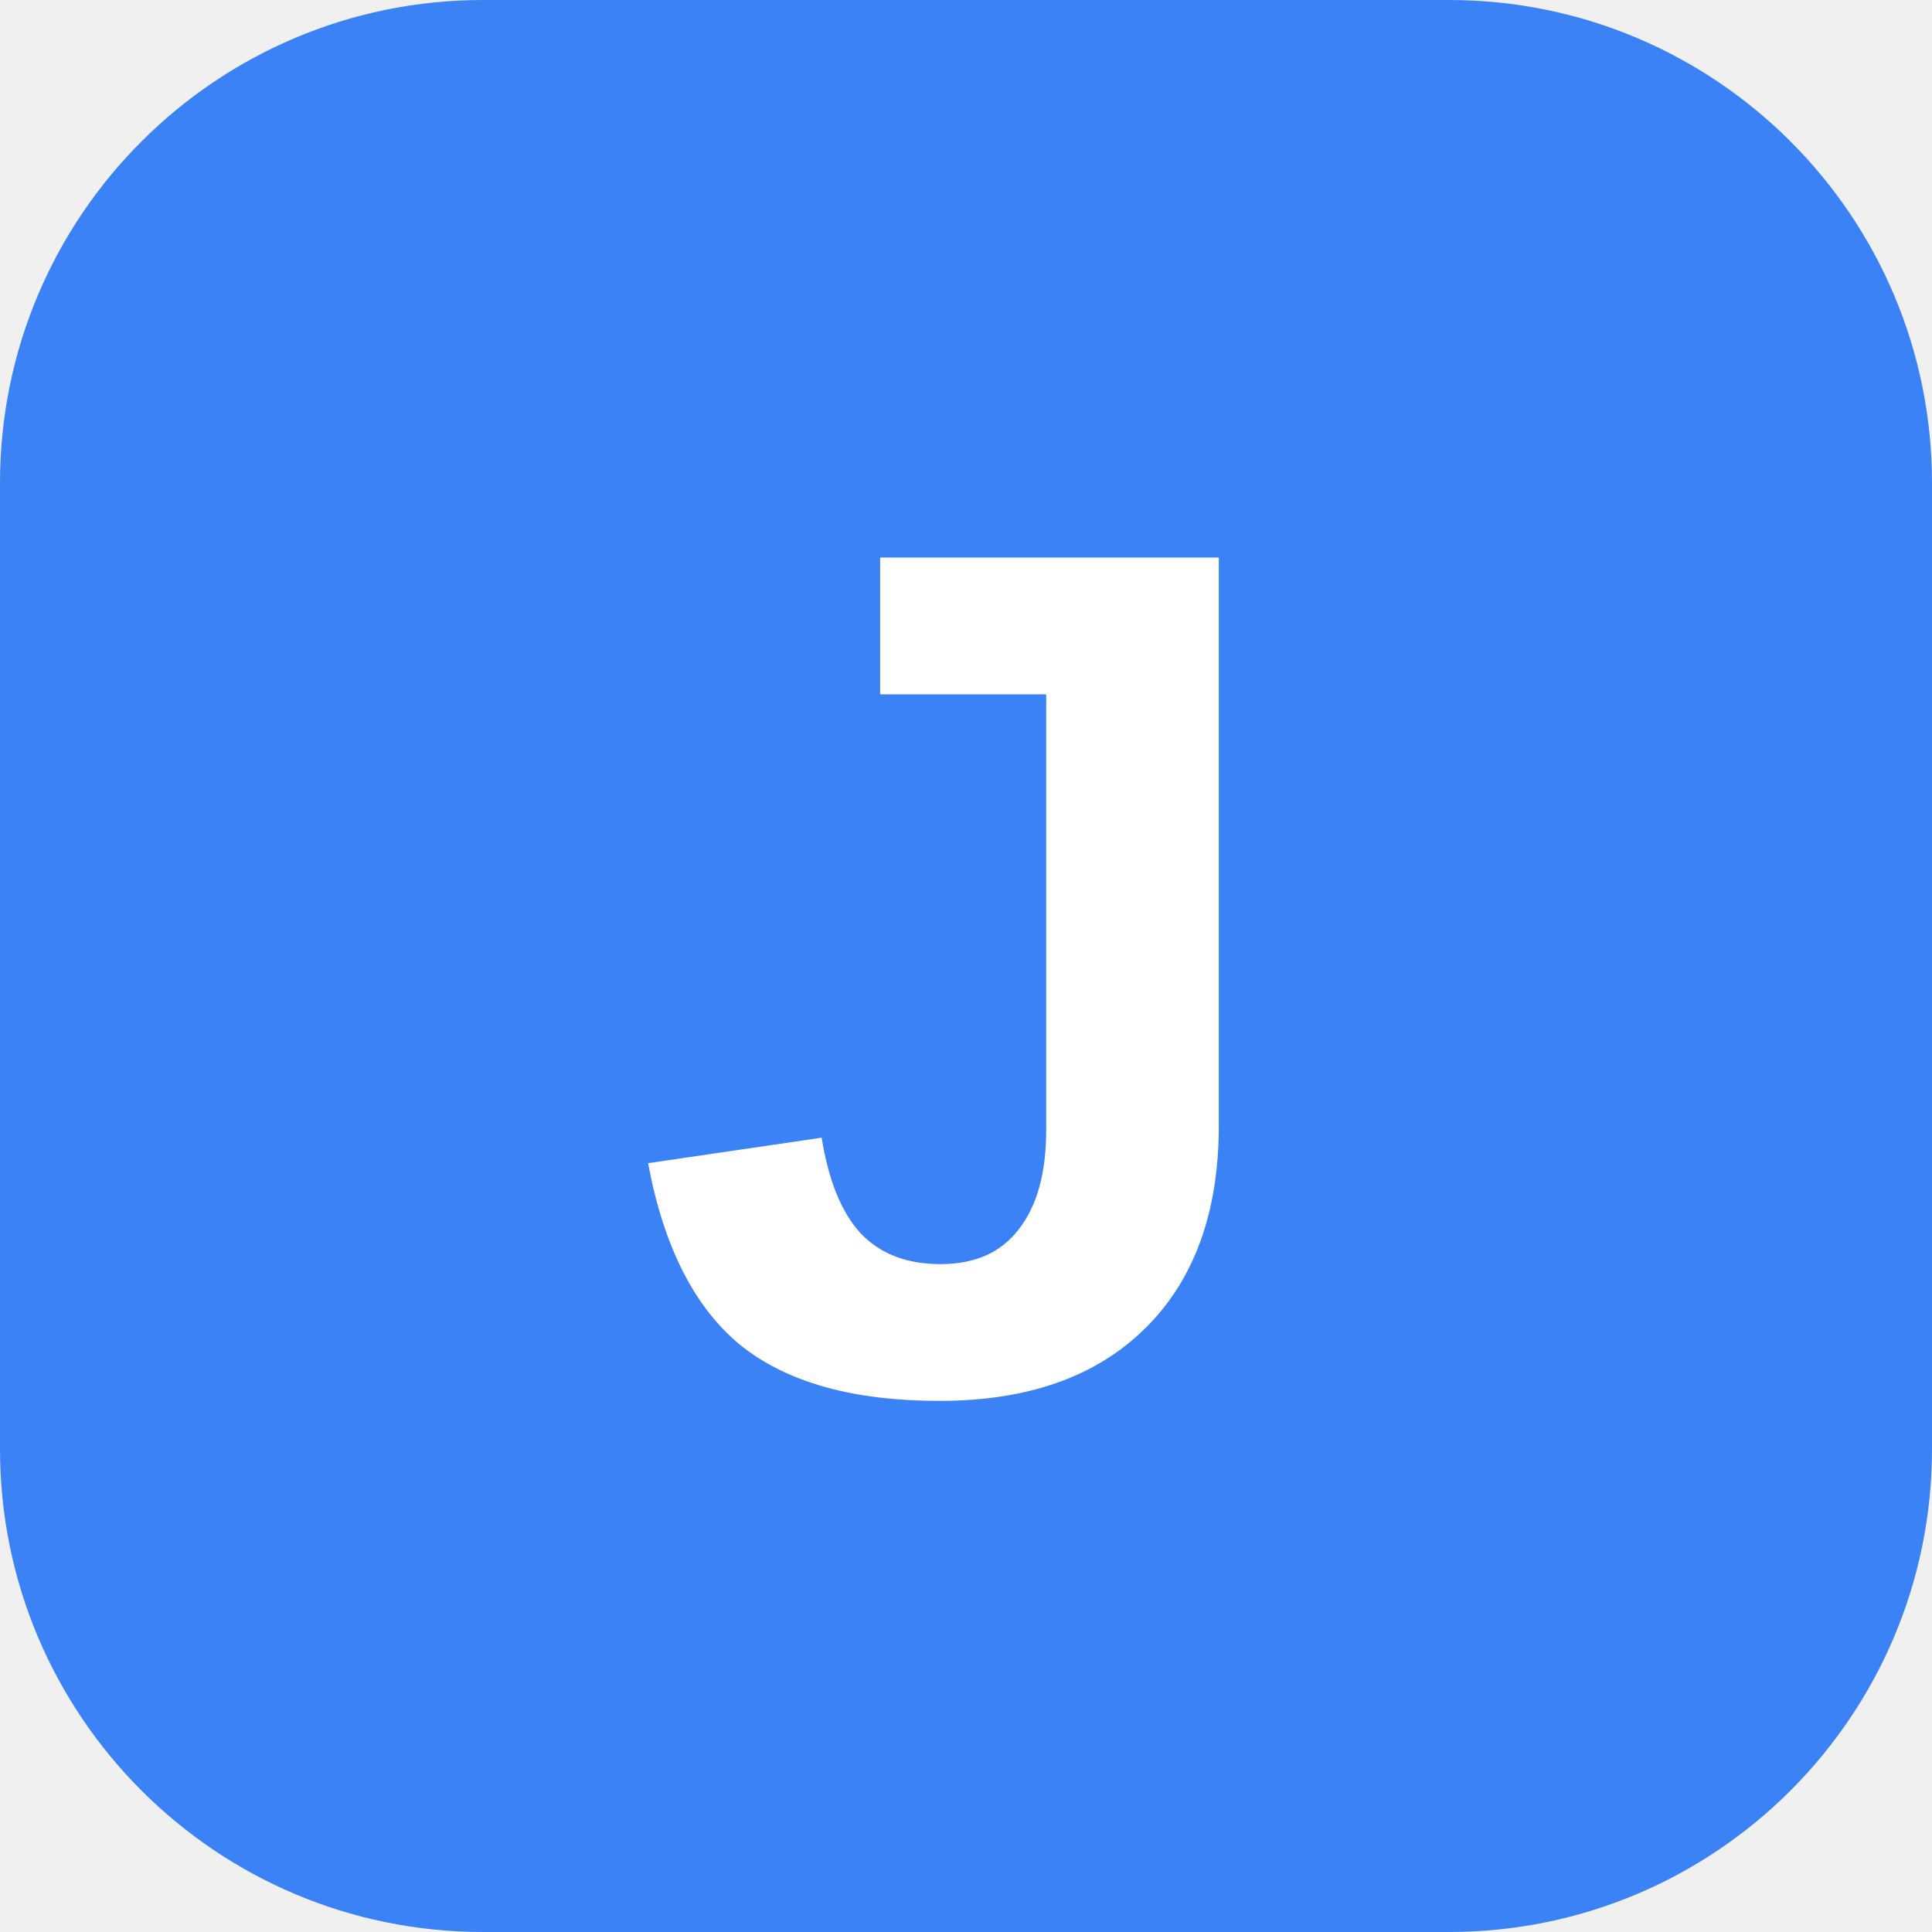
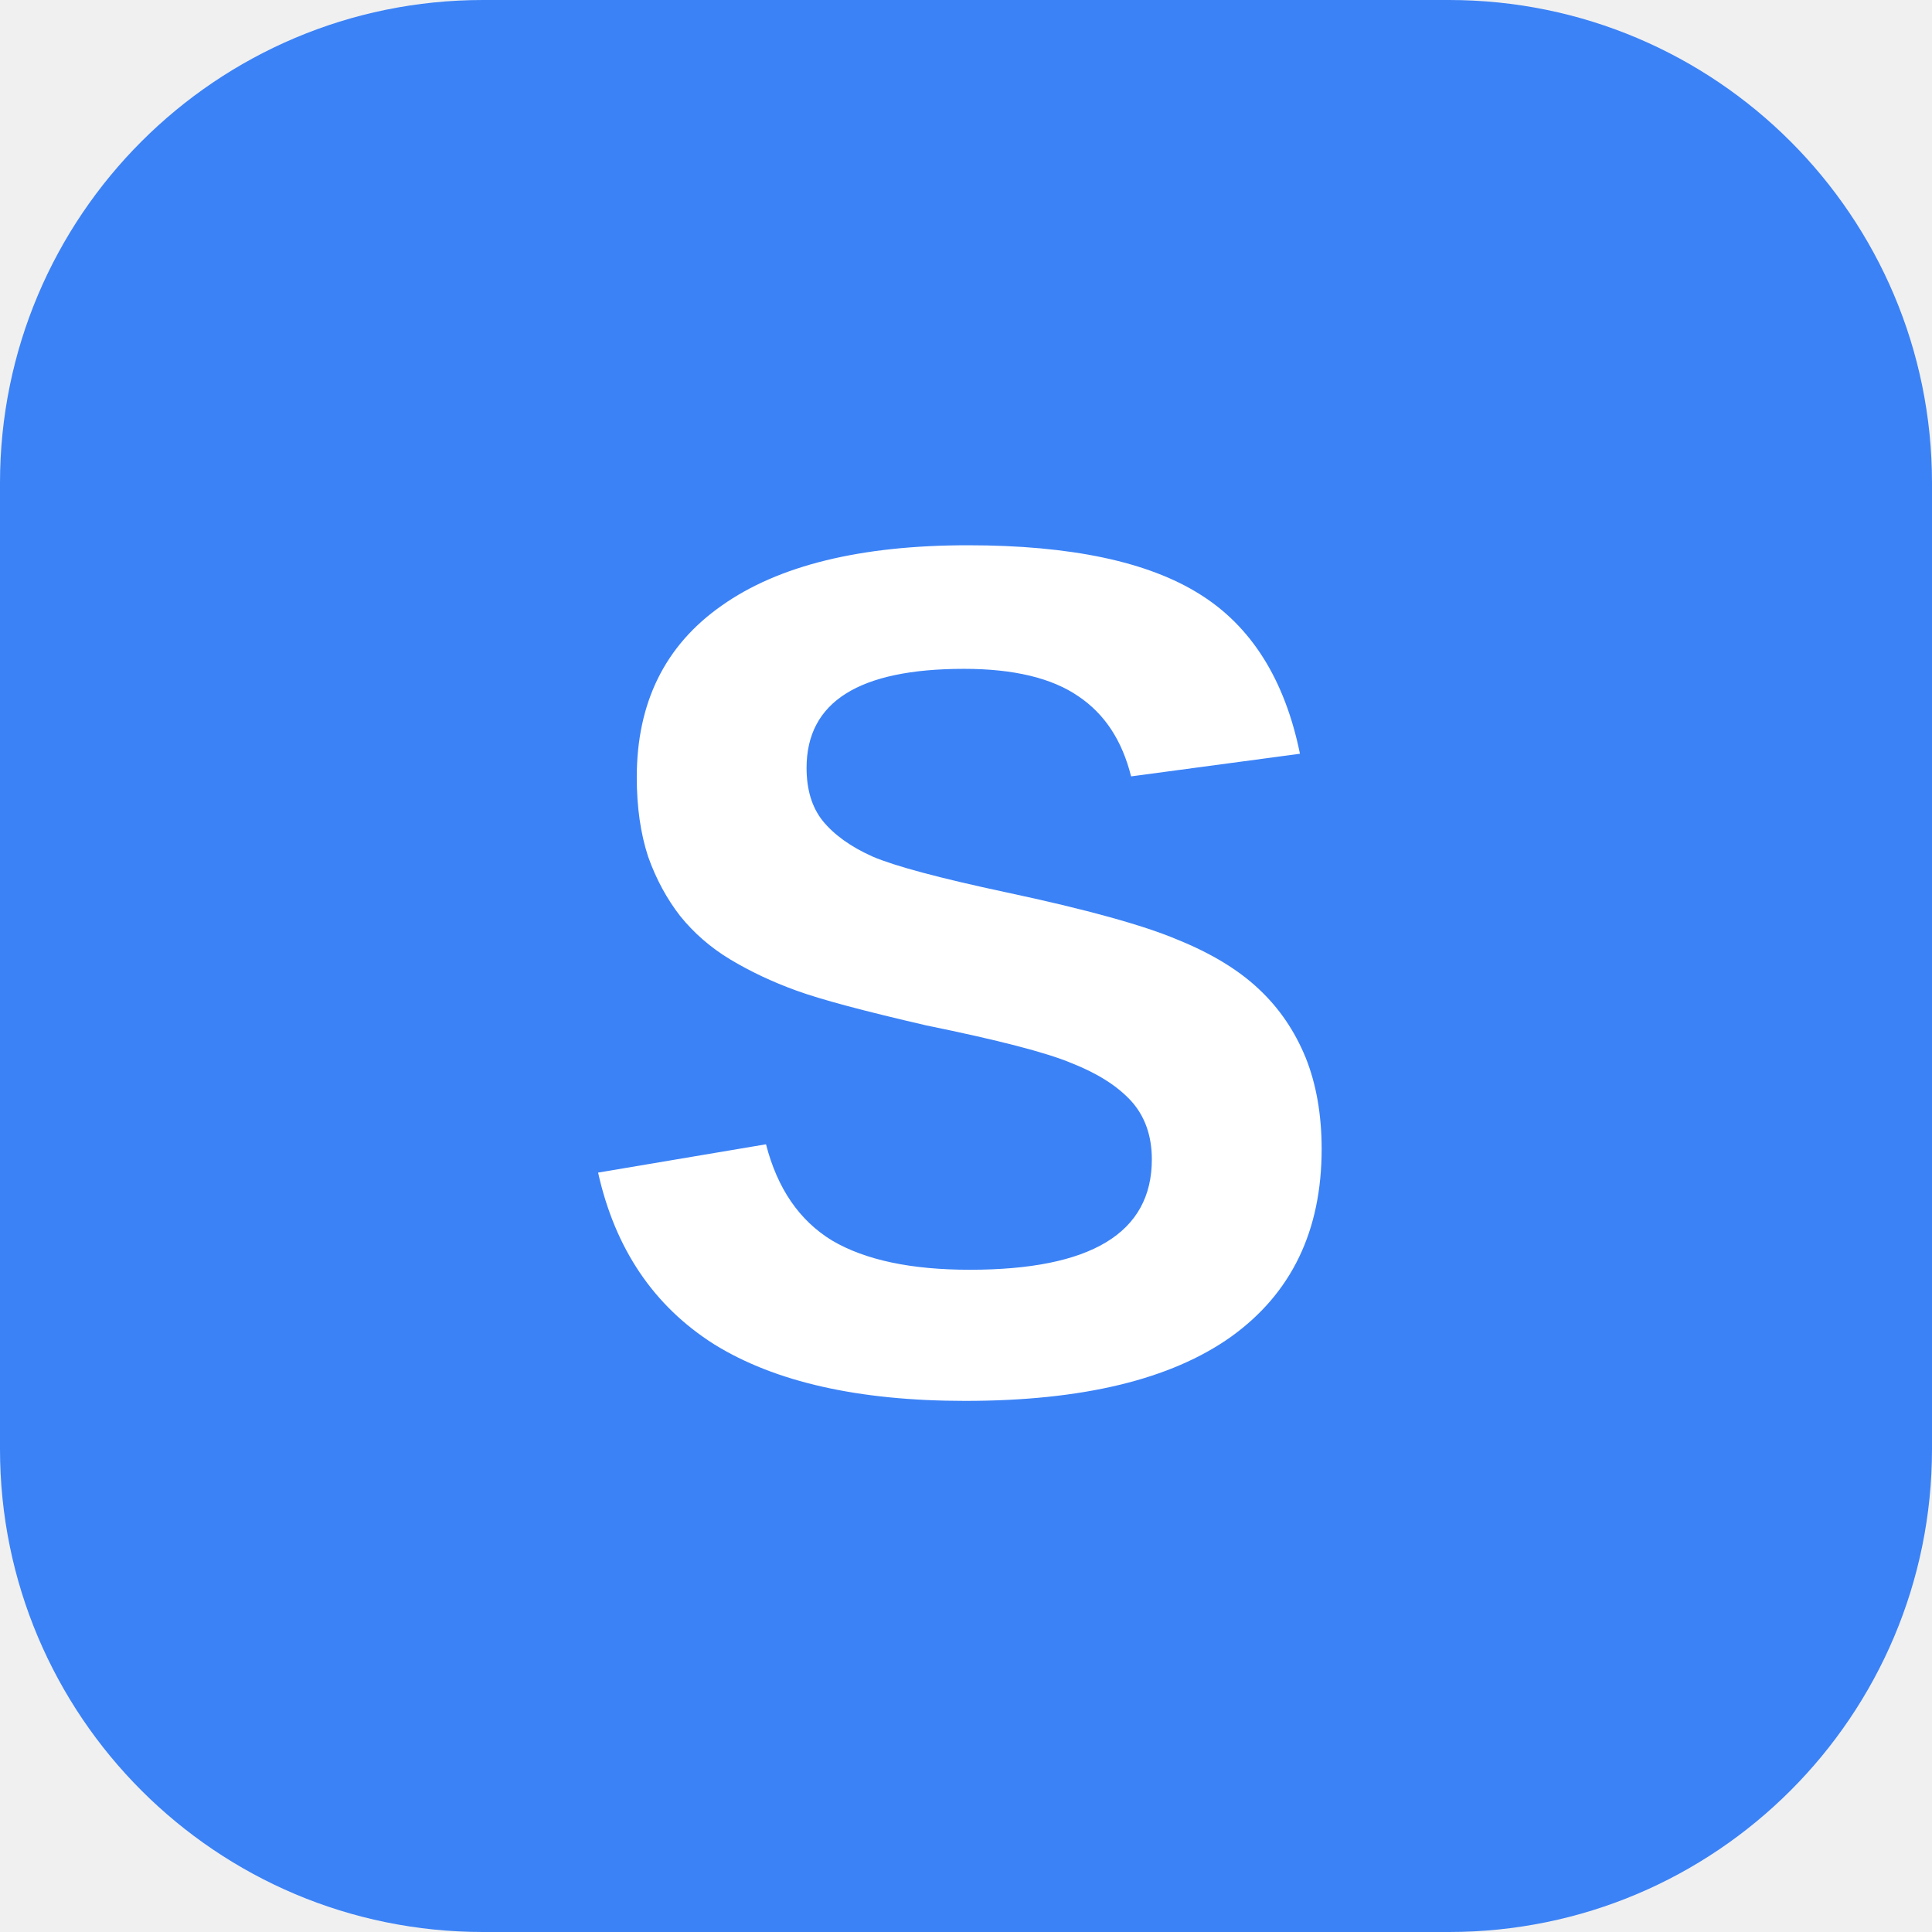
<svg xmlns="http://www.w3.org/2000/svg" viewBox="0 0 32 32">
  <rect width="32" height="32" rx="8" fill="#3b82f6" />
-   <text x="16" y="23" text-anchor="middle" fill="white" font-weight="800" font-size="20" font-family="Arial,sans-serif">J</text>
+   <text x="16" y="23" text-anchor="middle" fill="white" font-weight="800" font-size="20" font-family="Arial,sans-serif">S</text>
</svg>
